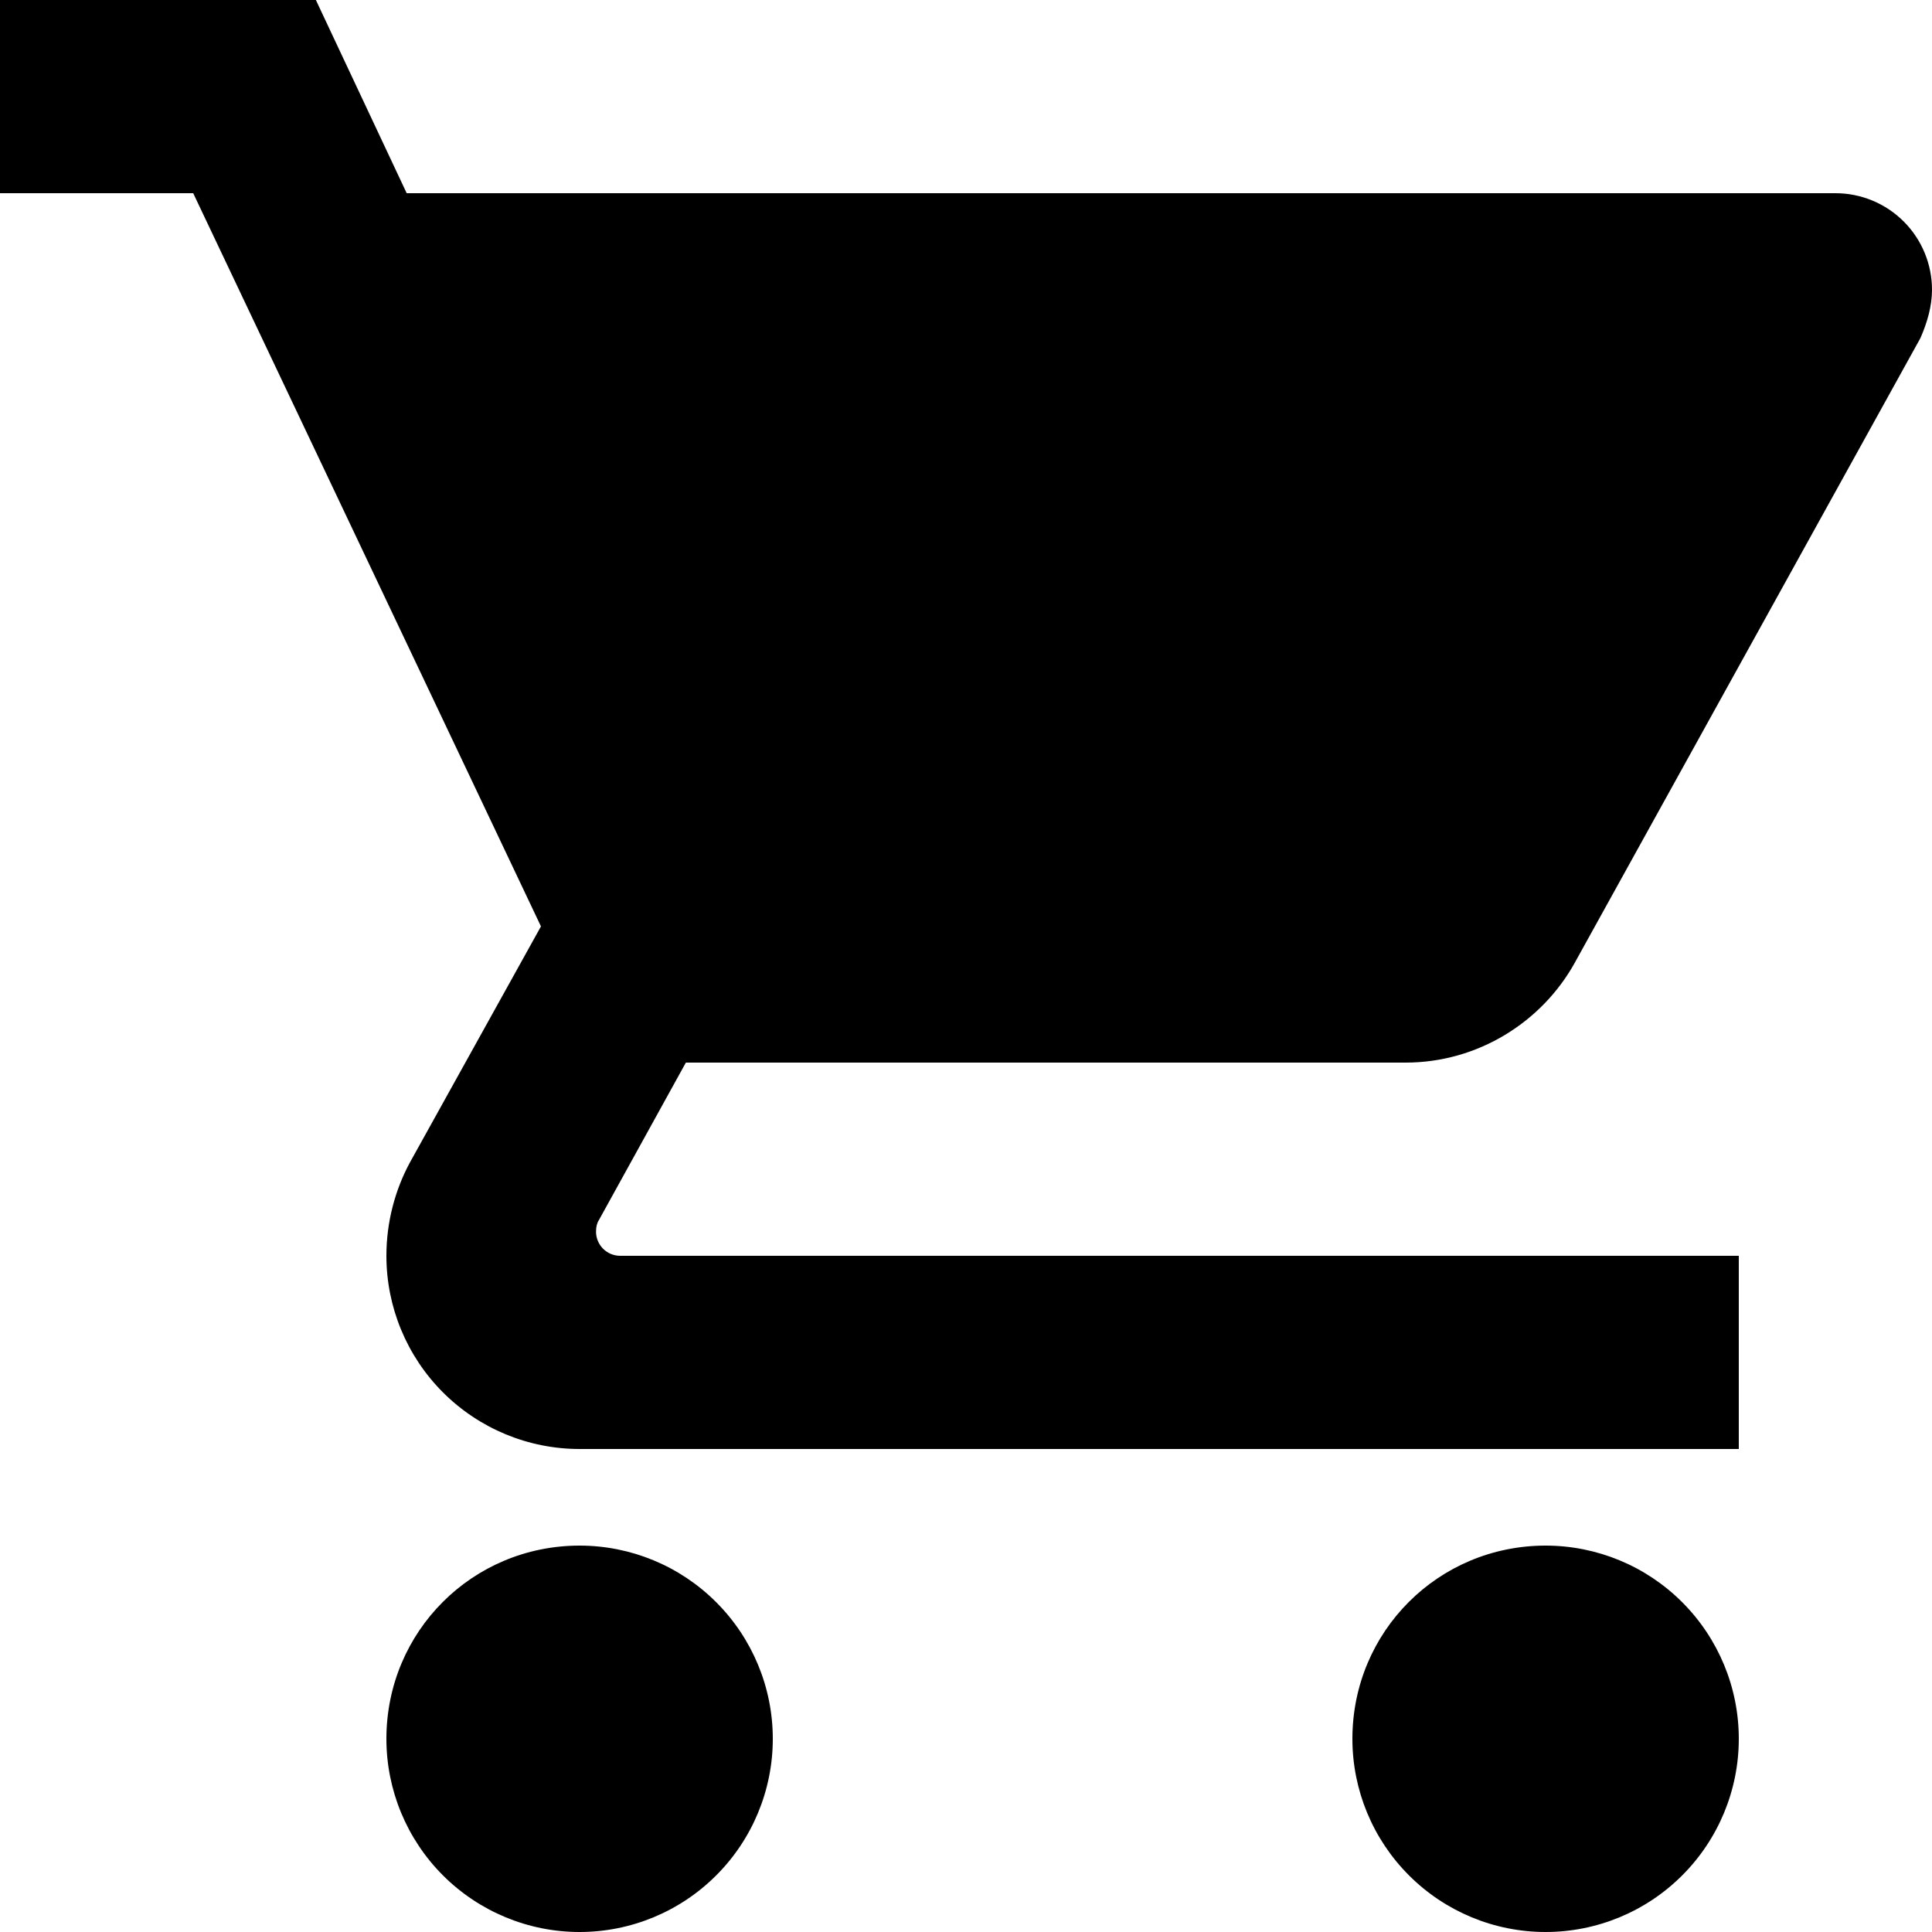
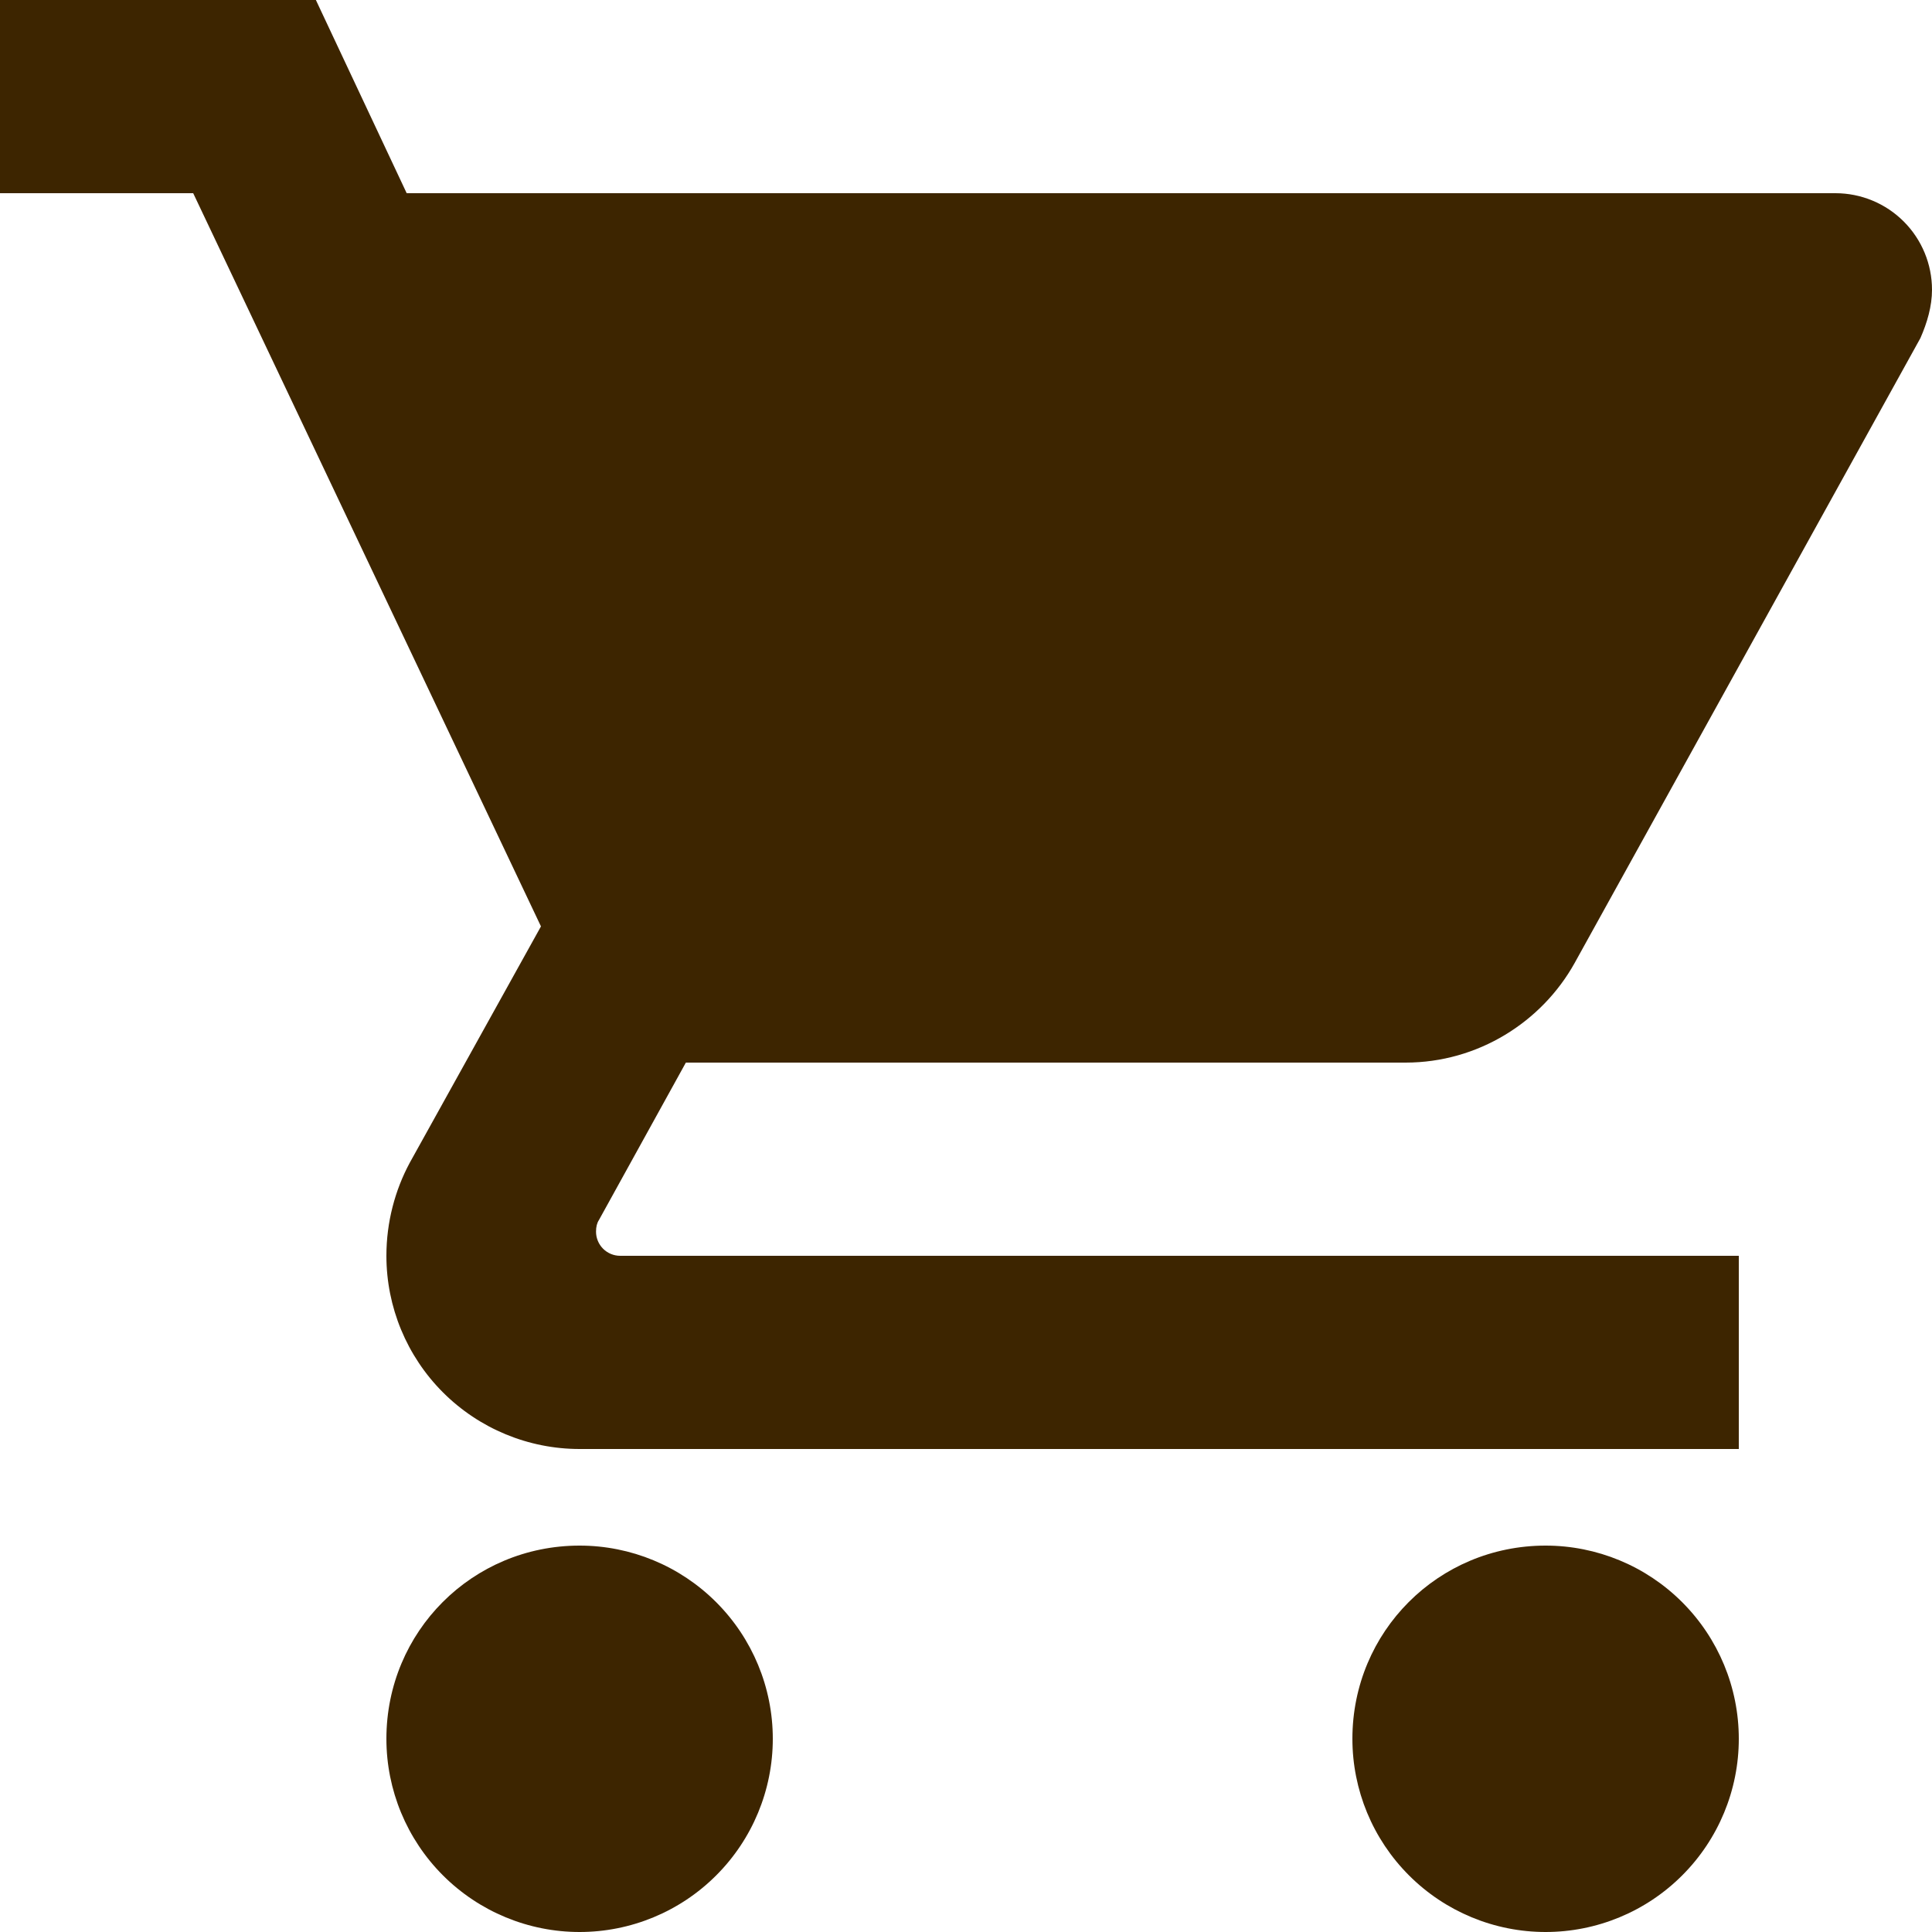
- <svg xmlns="http://www.w3.org/2000/svg" width="50" height="50" viewBox="0 0 50 50" fill="none">
-   <path d="M40 40C37.225 40 35 42.225 35 45C35 46.326 35.527 47.598 36.465 48.535C37.402 49.473 38.674 50 40 50C41.326 50 42.598 49.473 43.535 48.535C44.473 47.598 45 46.326 45 45C45 43.674 44.473 42.402 43.535 41.465C42.598 40.527 41.326 40 40 40ZM0 0V5H5L14 23.975L10.6 30.1C10.225 30.8 10 31.625 10 32.5C10 33.826 10.527 35.098 11.464 36.035C12.402 36.973 13.674 37.5 15 37.5H45V32.5H16.05C15.884 32.5 15.725 32.434 15.608 32.317C15.491 32.2 15.425 32.041 15.425 31.875C15.425 31.75 15.45 31.65 15.5 31.575L17.75 27.5H36.375C38.25 27.5 39.9 26.45 40.75 24.925L49.7 8.75C49.875 8.35 50 7.925 50 7.5C50 6.837 49.737 6.201 49.268 5.732C48.799 5.263 48.163 5 47.5 5H10.525L8.175 0M15 40C12.225 40 10 42.225 10 45C10 46.326 10.527 47.598 11.464 48.535C12.402 49.473 13.674 50 15 50C16.326 50 17.598 49.473 18.535 48.535C19.473 47.598 20 46.326 20 45C20 43.674 19.473 42.402 18.535 41.465C17.598 40.527 16.326 40 15 40Z" fill="black" />
+ <svg xmlns="http://www.w3.org/2000/svg" width="50" height="50" viewBox="0 0 50 50" fill="none" version="1.1" id="svg1">
+   <defs id="defs1" />
+   <path d="M40 40C37.225 40 35 42.225 35 45C35 46.326 35.527 47.598 36.465 48.535C37.402 49.473 38.674 50 40 50C41.326 50 42.598 49.473 43.535 48.535C44.473 47.598 45 46.326 45 45C45 43.674 44.473 42.402 43.535 41.465C42.598 40.527 41.326 40 40 40ZM0 0V5H5L14 23.975L10.6 30.1C10.225 30.8 10 31.625 10 32.5C10 33.826 10.527 35.098 11.464 36.035C12.402 36.973 13.674 37.5 15 37.5H45V32.5H16.05C15.884 32.5 15.725 32.434 15.608 32.317C15.491 32.2 15.425 32.041 15.425 31.875C15.425 31.75 15.45 31.65 15.5 31.575L17.75 27.5H36.375C38.25 27.5 39.9 26.45 40.75 24.925L49.7 8.75C49.875 8.35 50 7.925 50 7.5C50 6.837 49.737 6.201 49.268 5.732C48.799 5.263 48.163 5 47.5 5H10.525L8.175 0M15 40C12.225 40 10 42.225 10 45C10 46.326 10.527 47.598 11.464 48.535C12.402 49.473 13.674 50 15 50C16.326 50 17.598 49.473 18.535 48.535C19.473 47.598 20 46.326 20 45C20 43.674 19.473 42.402 18.535 41.465C17.598 40.527 16.326 40 15 40Z" fill="black" id="path1" style="fill:#3d2500;fill-opacity:1" />
</svg>
